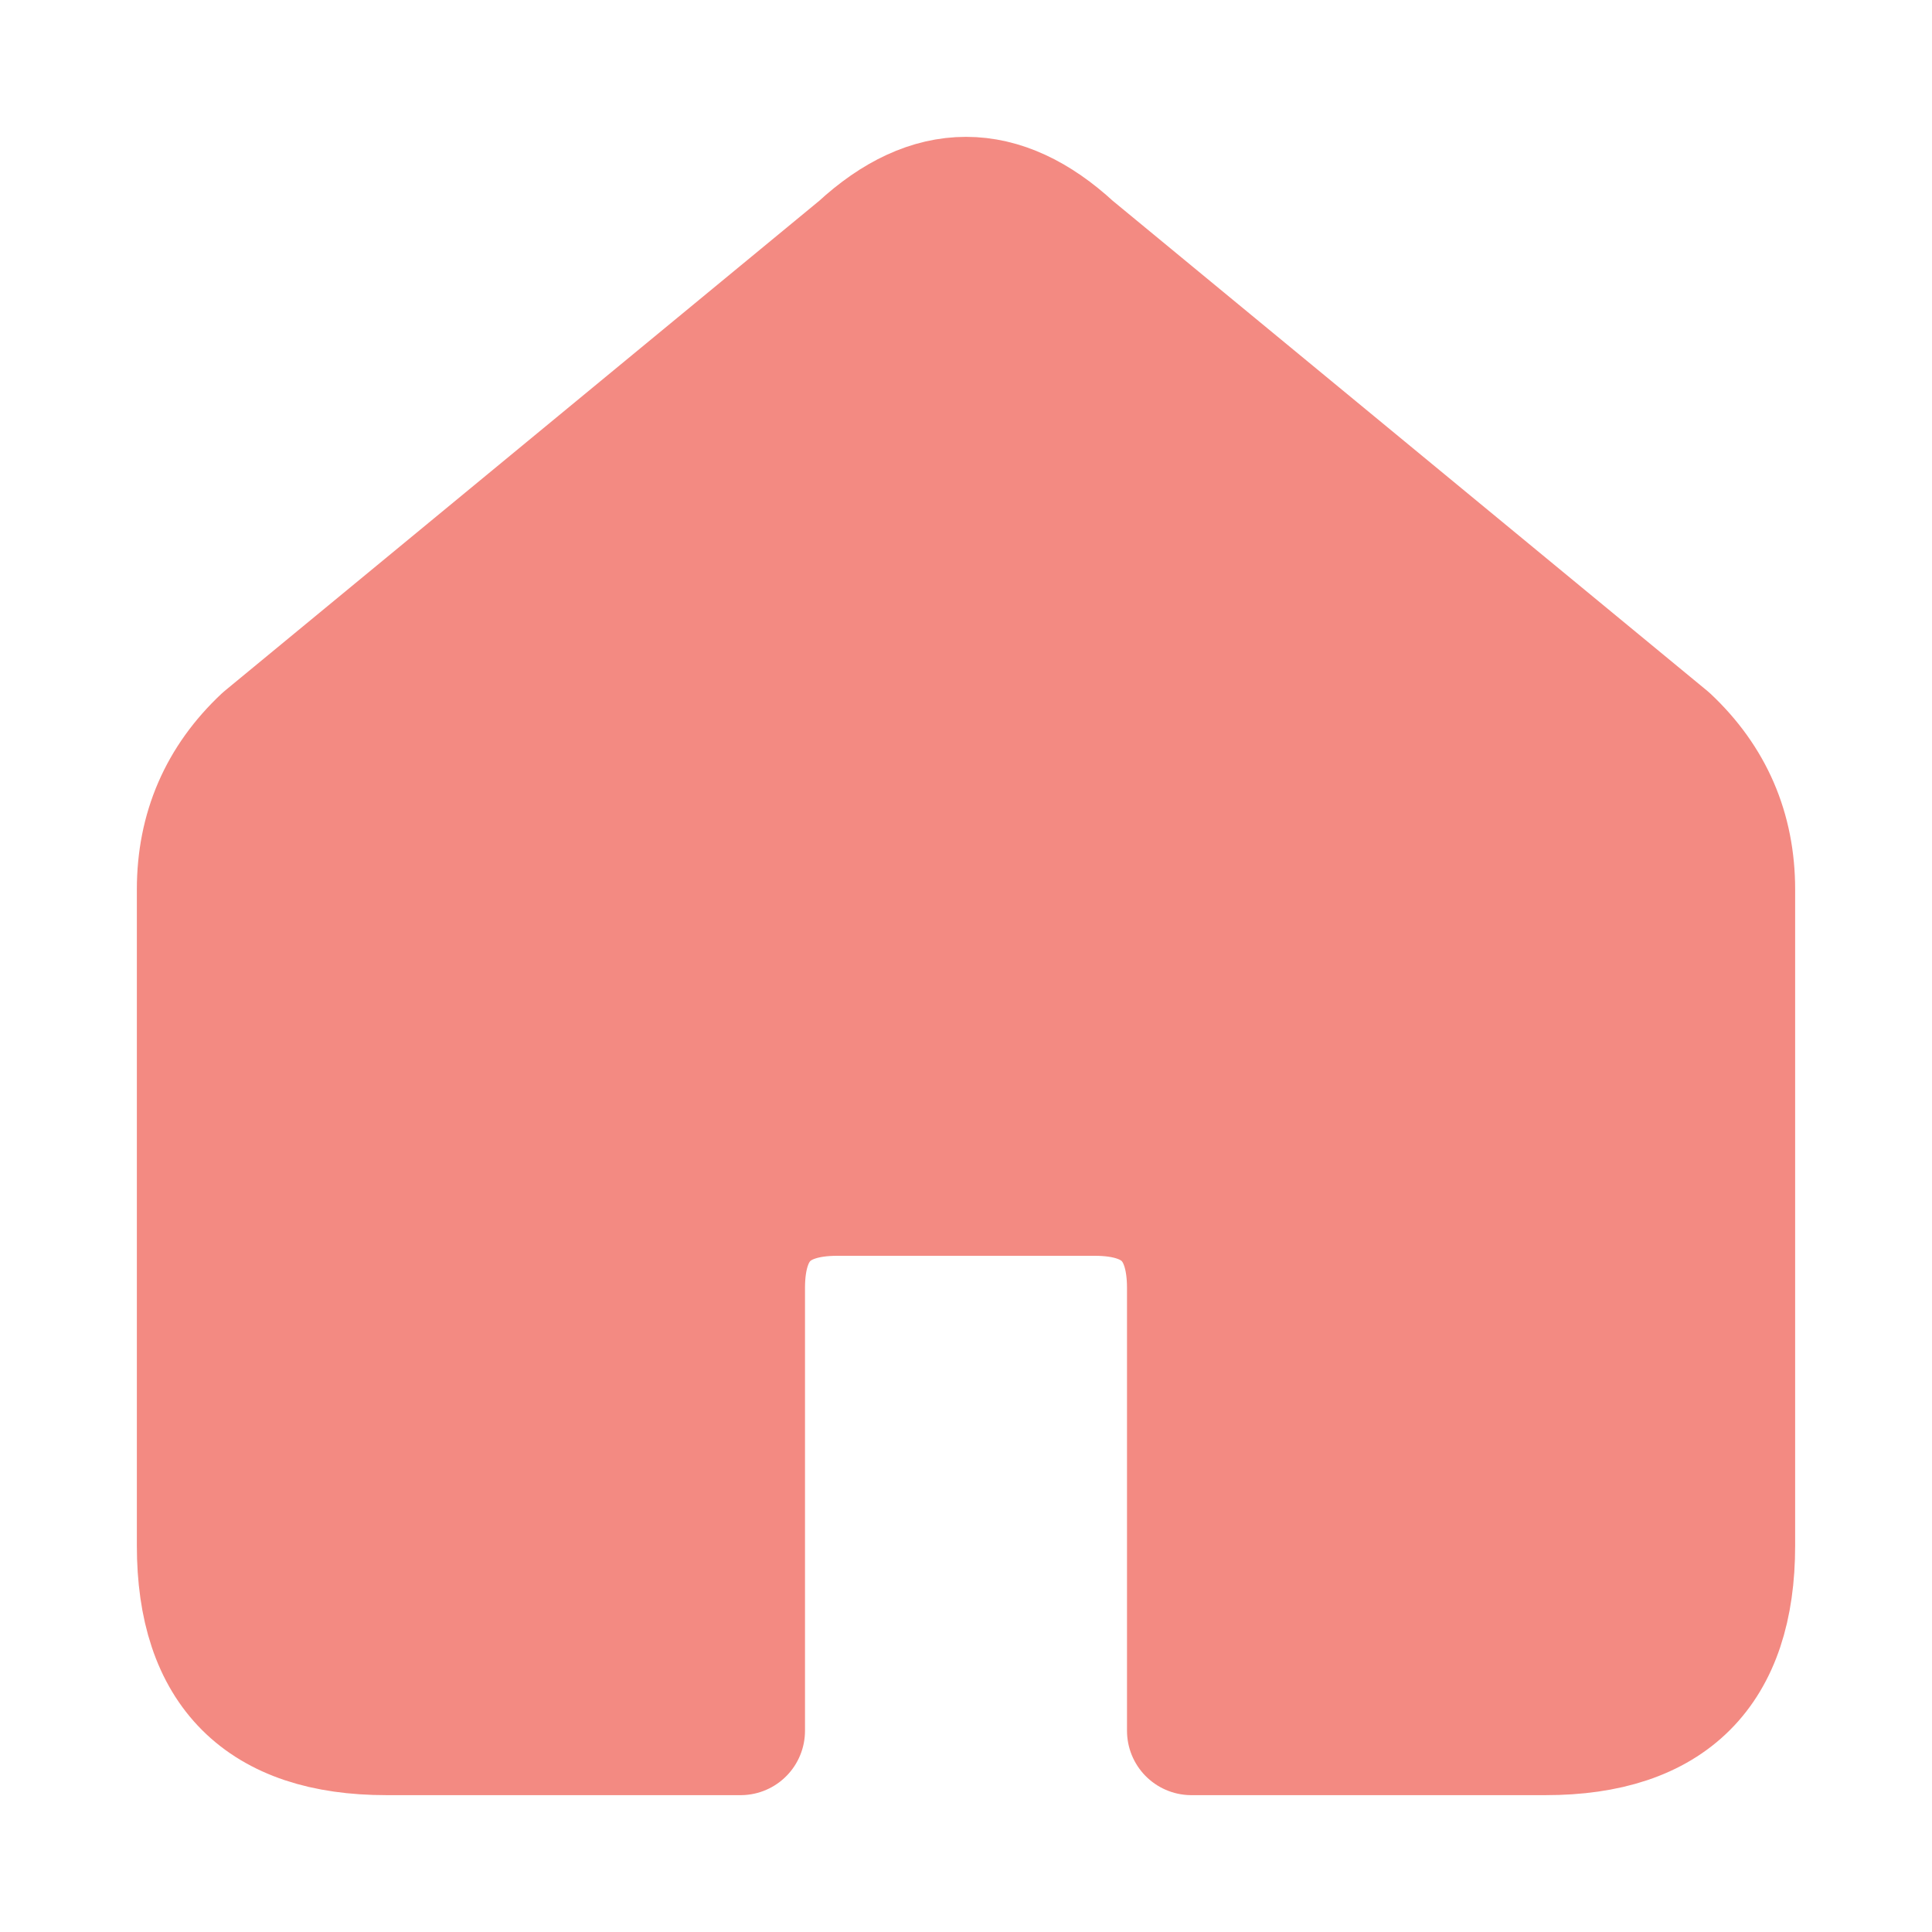
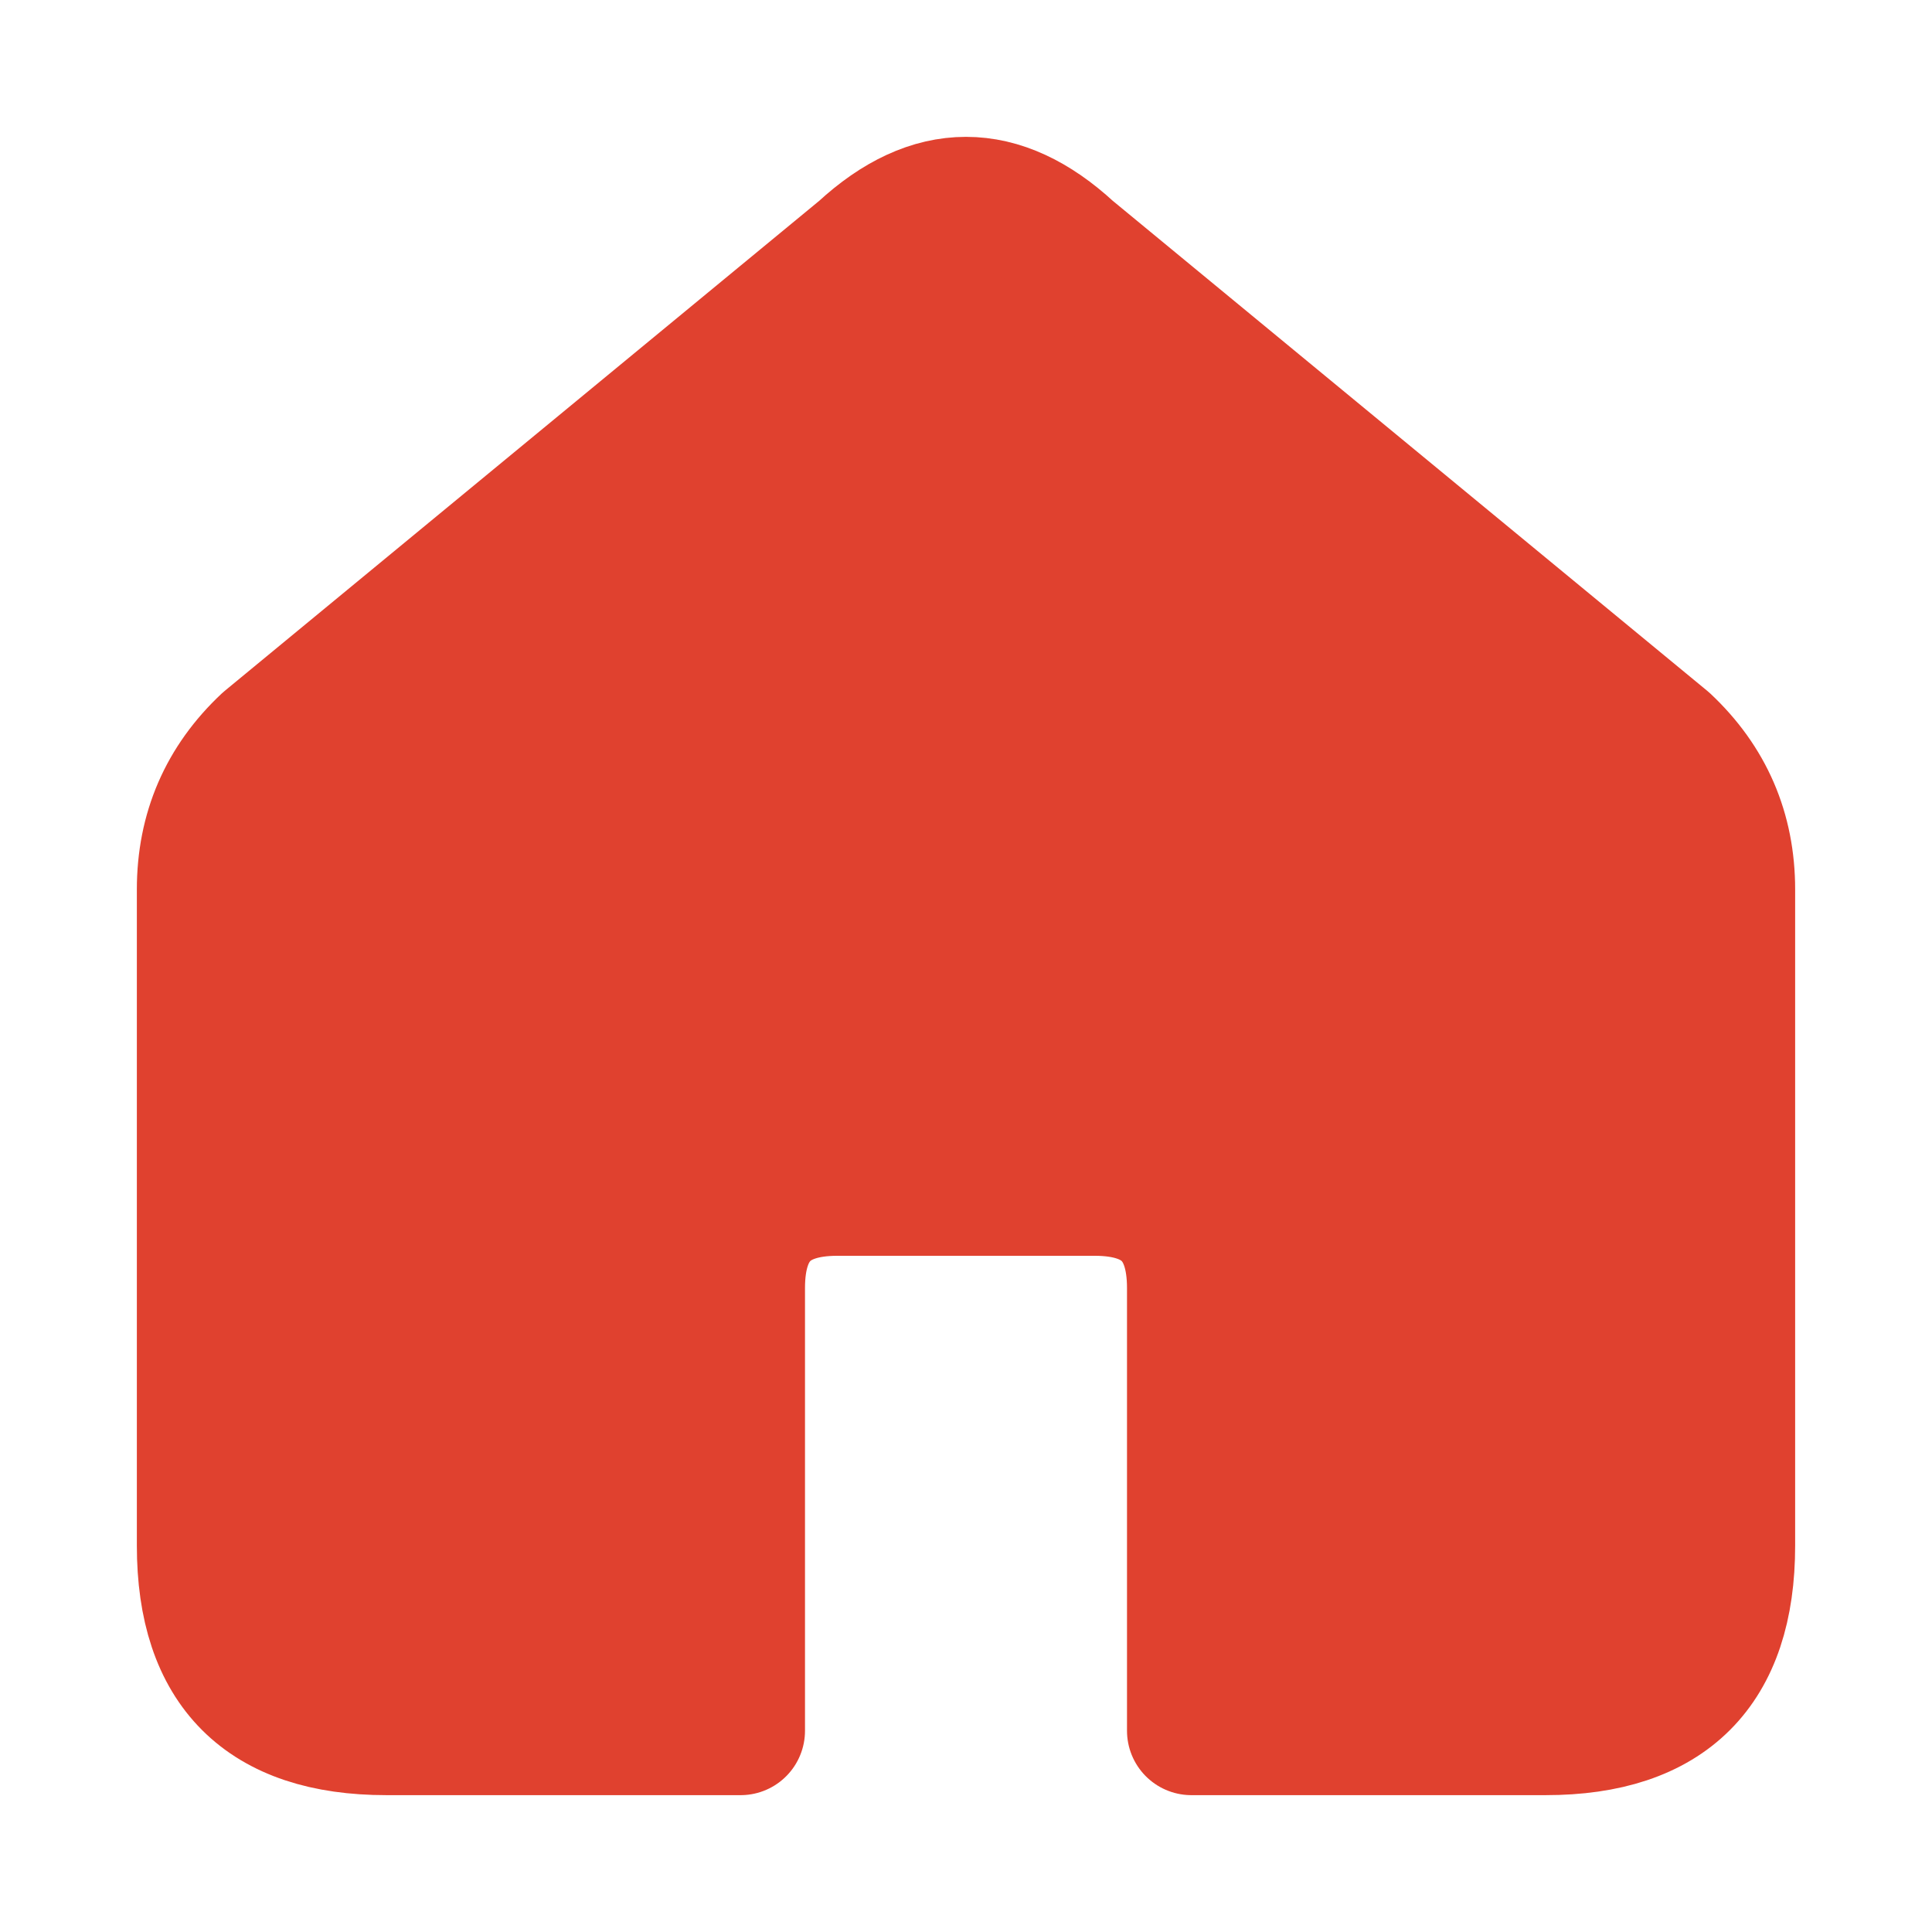
<svg xmlns="http://www.w3.org/2000/svg" viewBox="0 0 24 24" width="24" height="24" fill="none" stroke-width="1.60" stroke-linecap="round" stroke-linejoin="round">
-   <path d="M3.3 9.2L10.7 3.1Q12 1.9 13.3 3.1L20.7 9.2Q21.5 9.95 21.5 11.05V19.2Q21.5 21.5 19.2 21.5H14.8V16Q14.8 14.8 13.6 14.8H10.4Q9.2 14.8 9.2 16V21.5H4.8Q2.5 21.5 2.5 19.2V11.05Q2.5 9.95 3.3 9.2Z" fill="#f38a82" stroke="#f38a82" />
+   <path d="M3.3 9.2L10.7 3.1Q12 1.9 13.3 3.1L20.7 9.2Q21.5 9.95 21.5 11.05V19.2Q21.5 21.5 19.2 21.5H14.8V16Q14.8 14.8 13.6 14.8H10.4Q9.2 14.8 9.2 16V21.5H4.8Q2.5 21.5 2.5 19.2V11.05Q2.5 9.95 3.3 9.2Z" fill="#e0412f" stroke="#e0412f" />
</svg>
